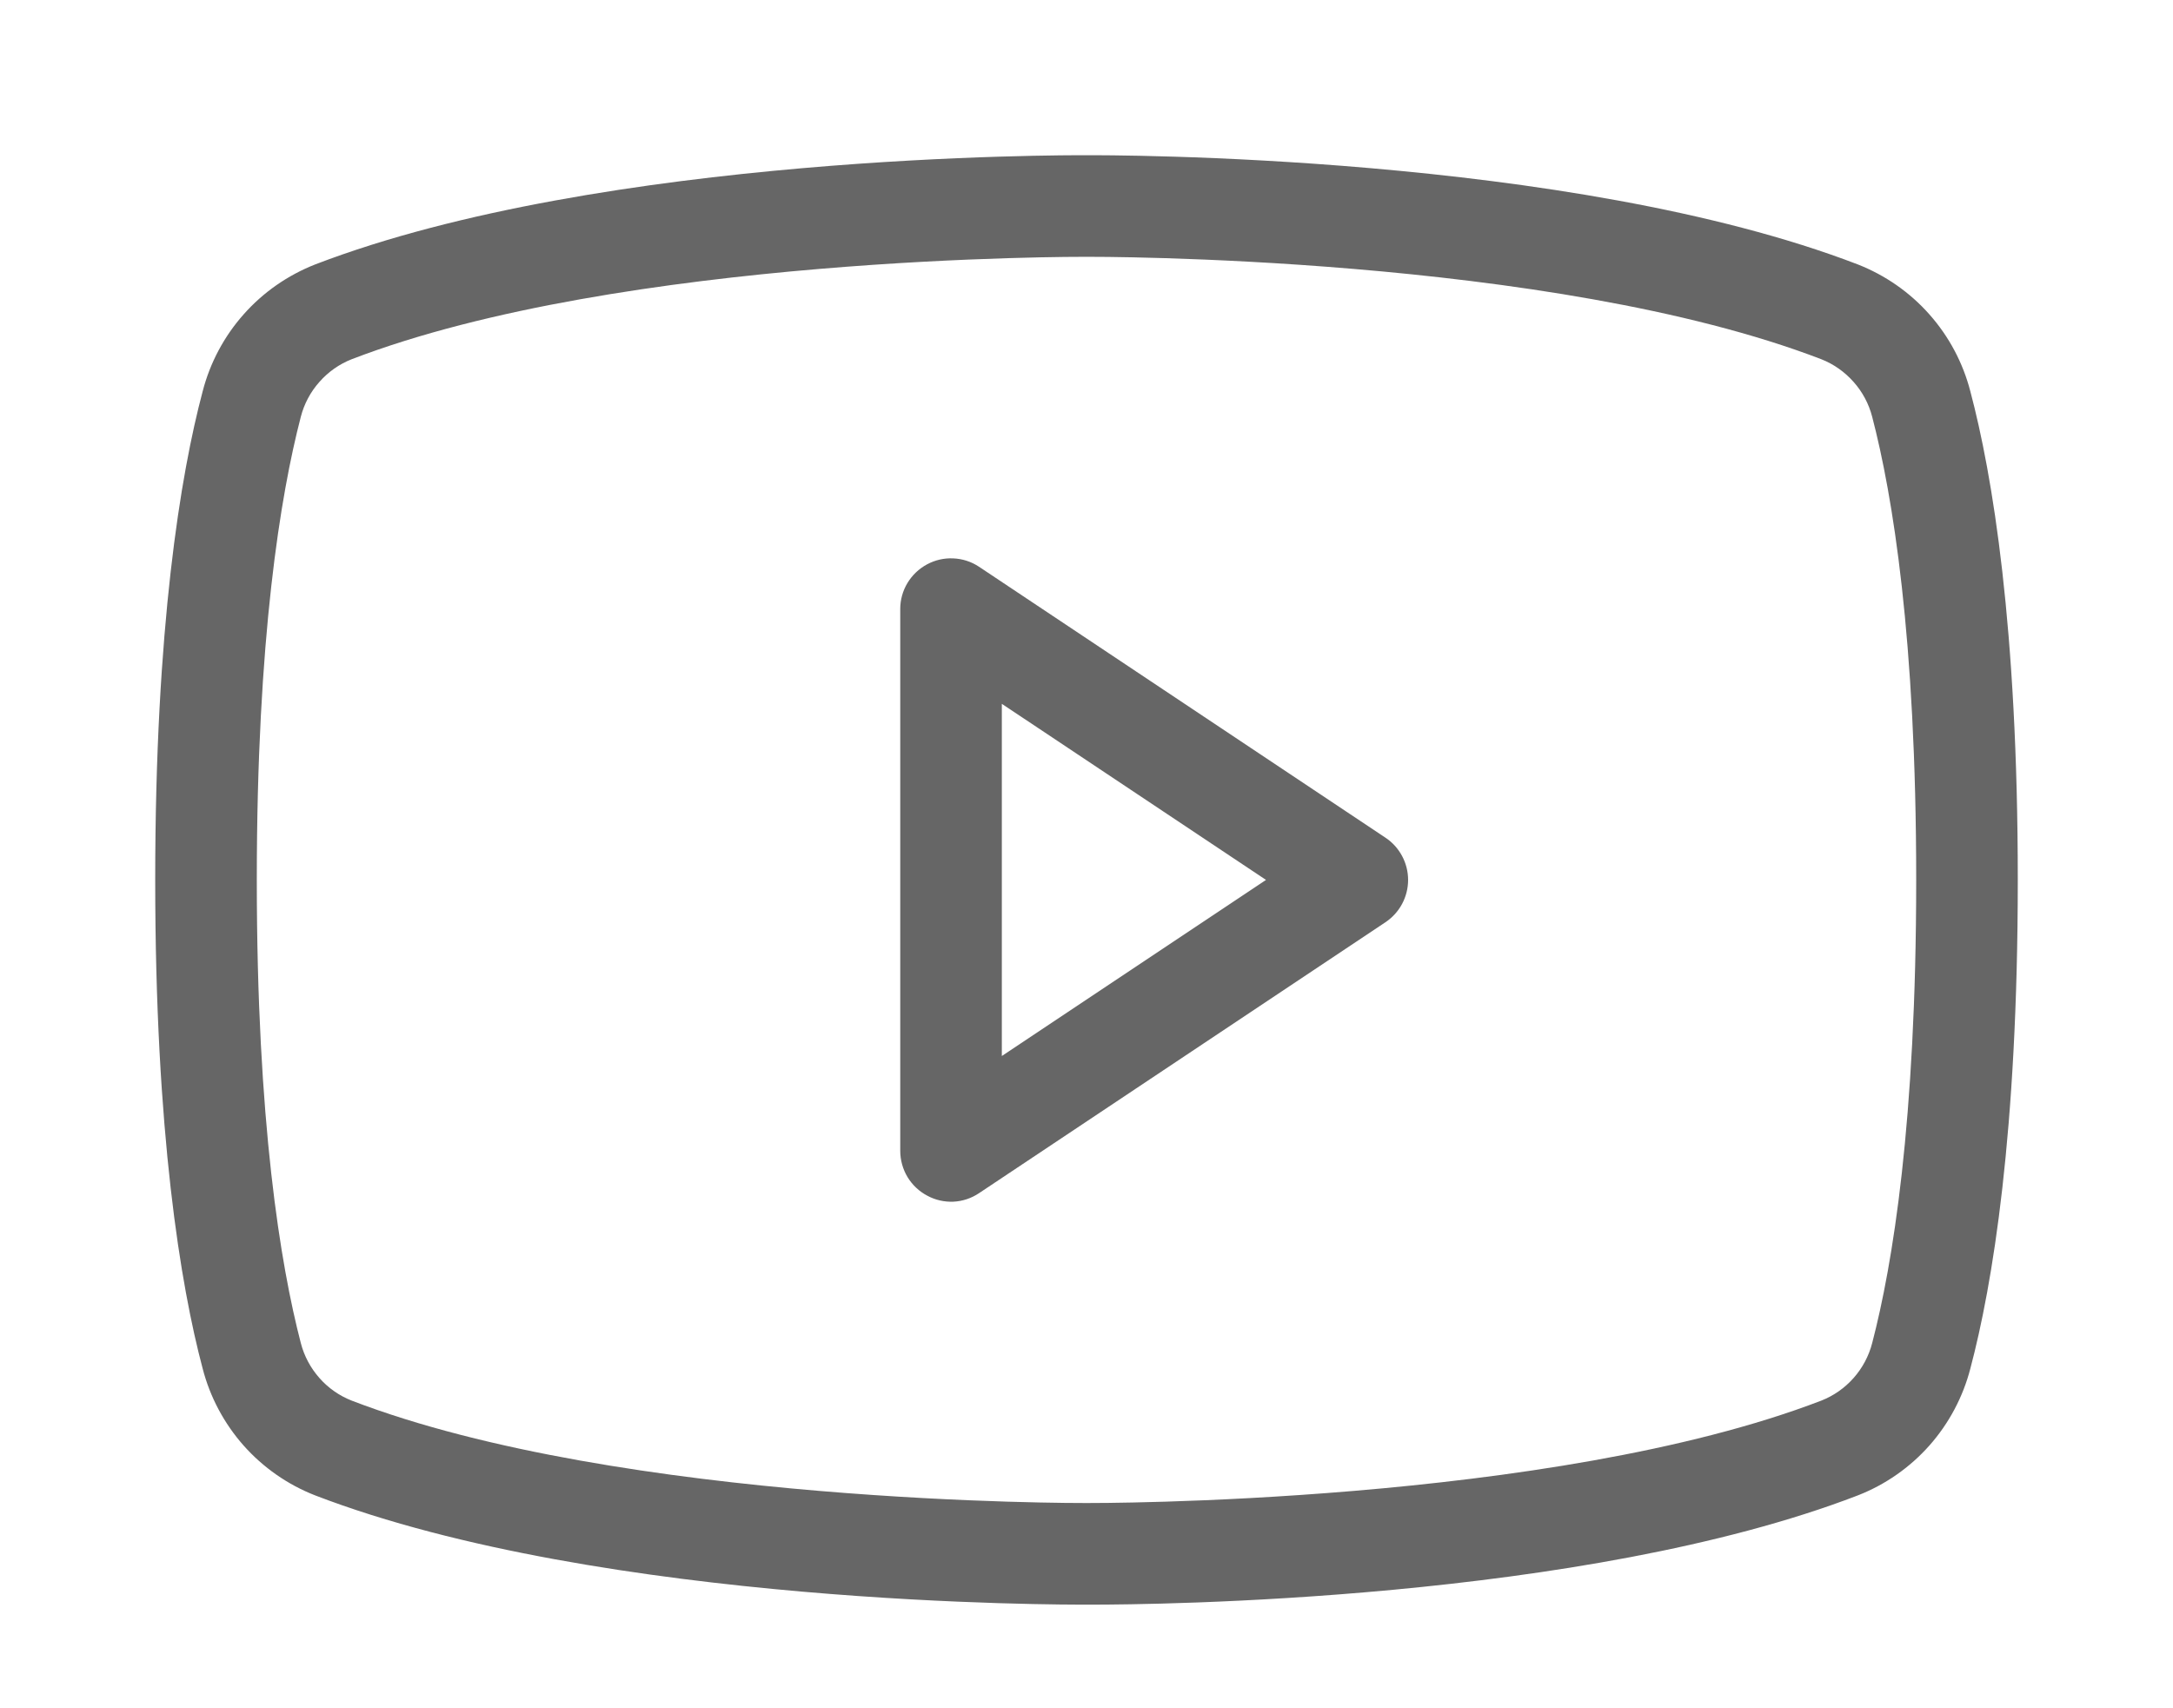
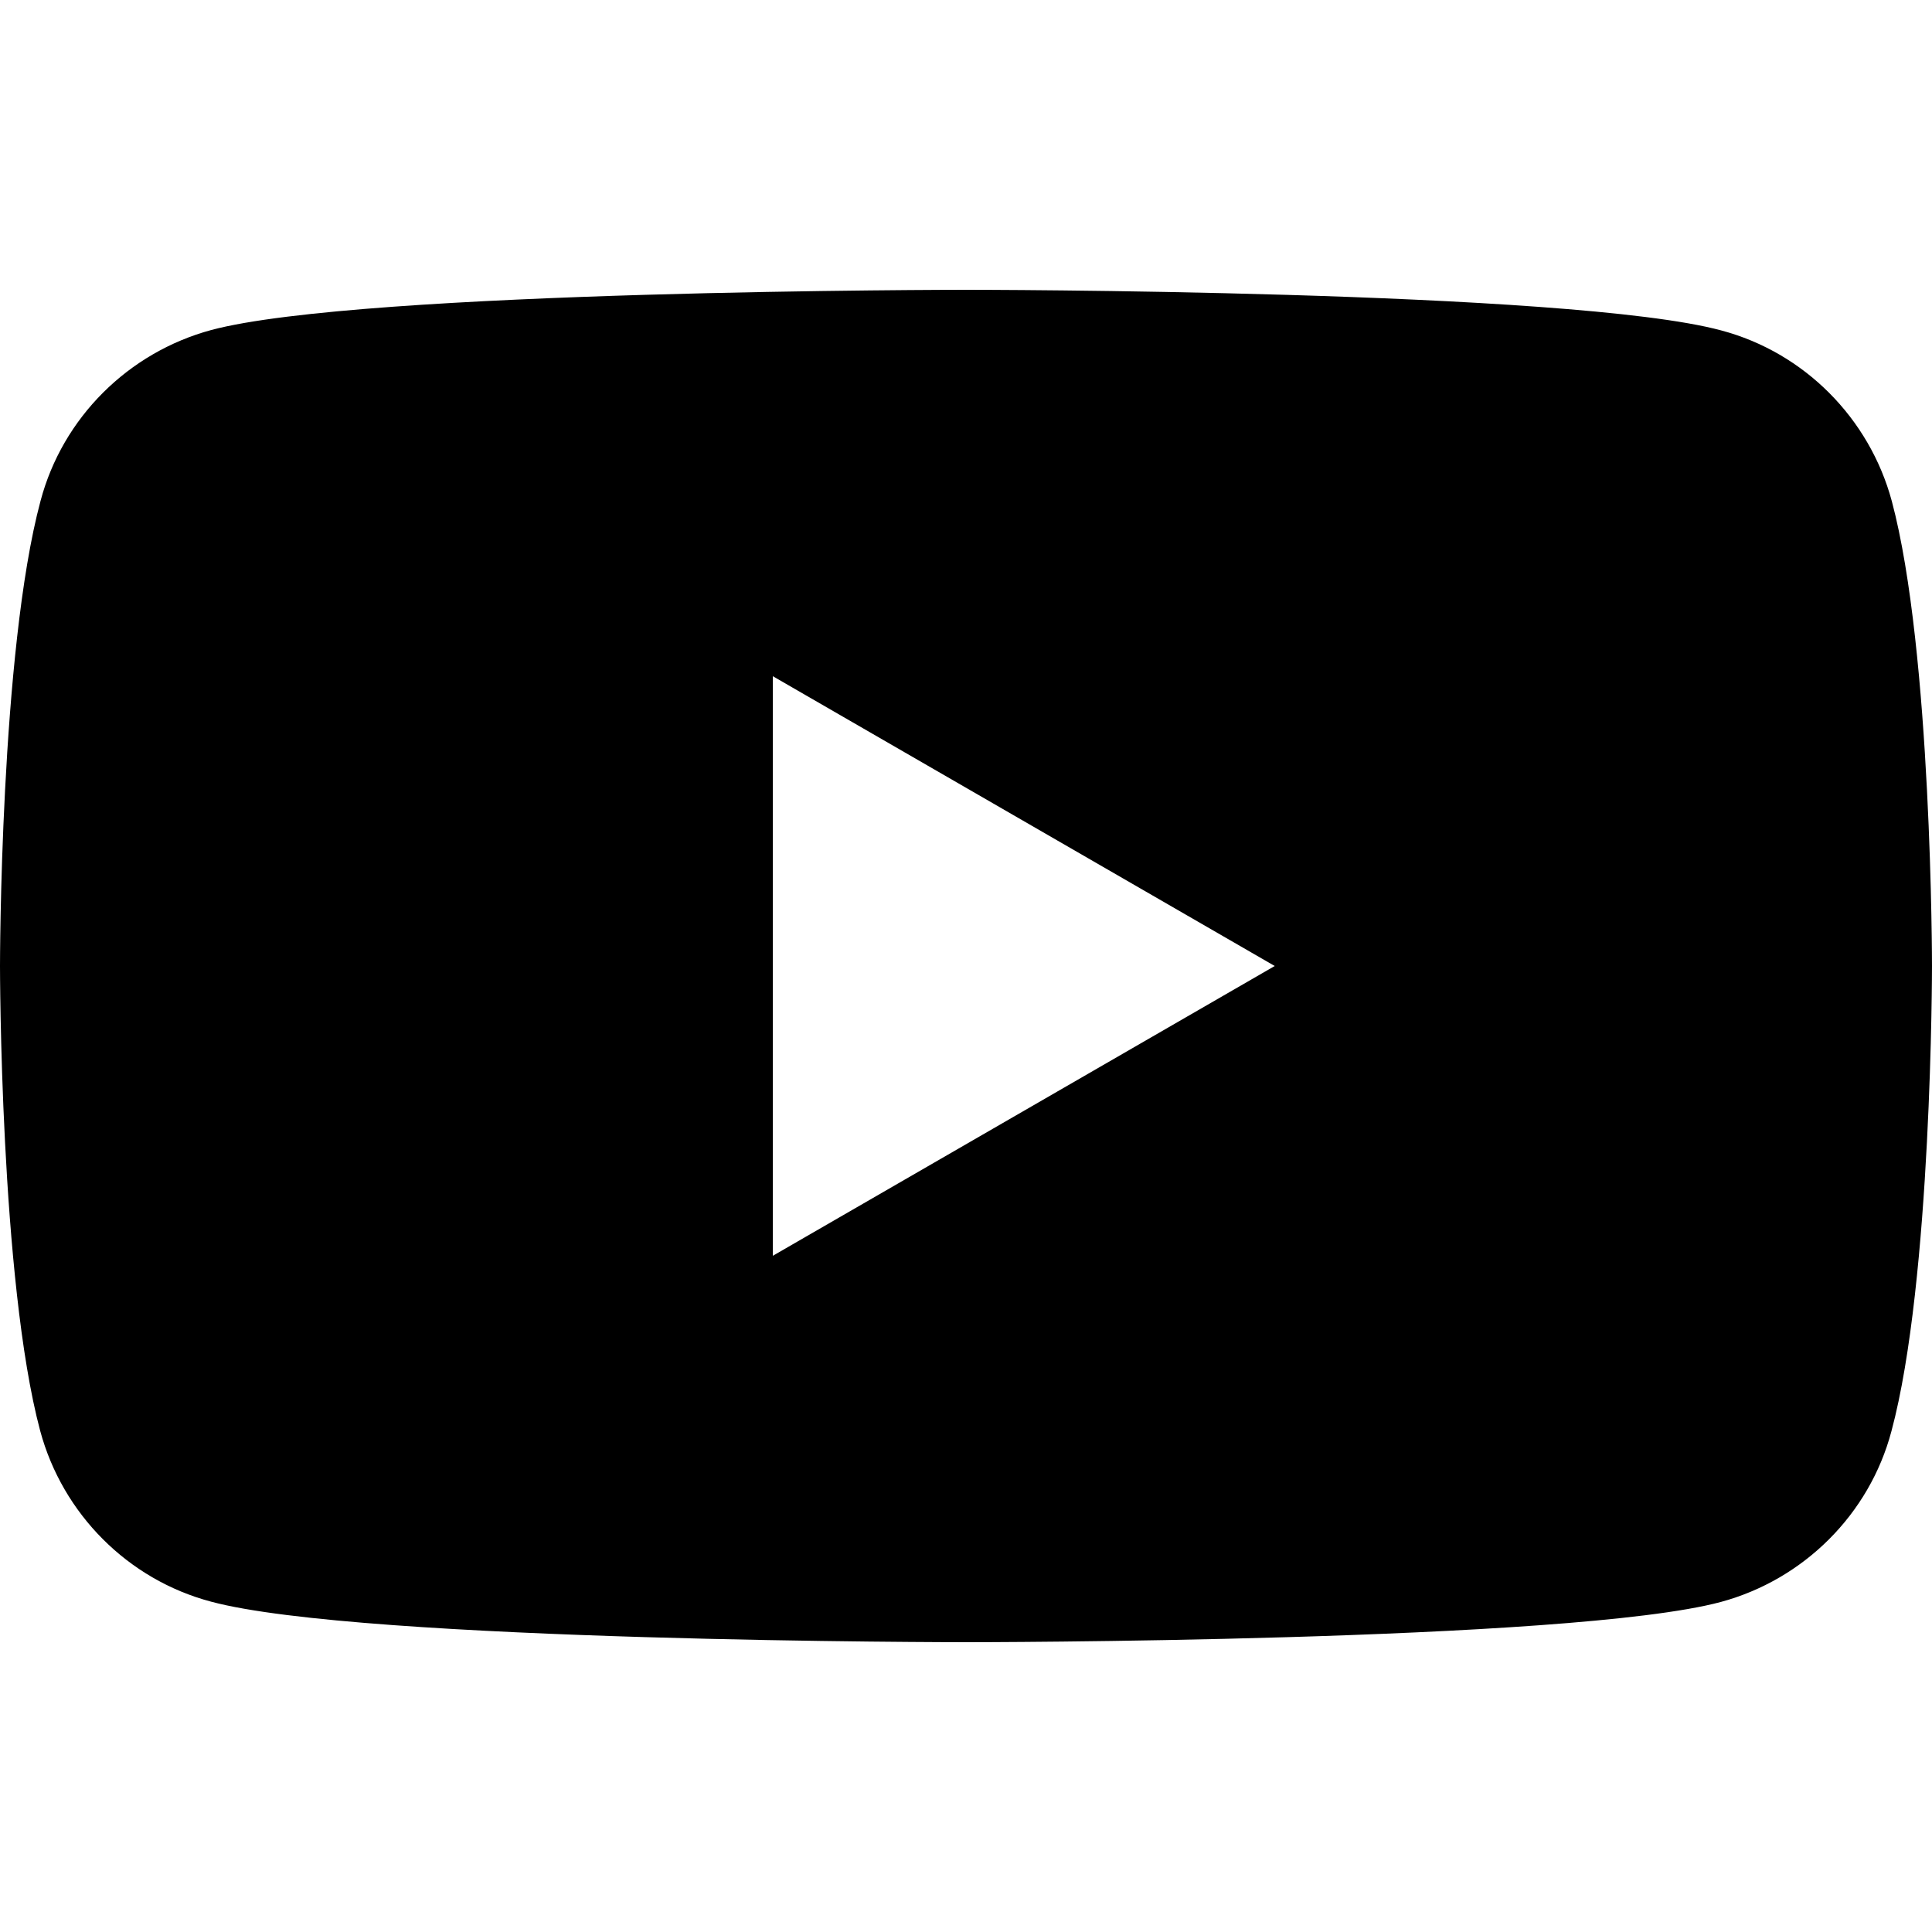
- <svg xmlns="http://www.w3.org/2000/svg" width="28" height="22" viewBox="0 0 28 22" fill="none">
-   <path d="M17.851 10.793L12.614 7.302C12.516 7.237 12.402 7.2 12.284 7.195C12.166 7.189 12.049 7.216 11.945 7.272C11.841 7.328 11.754 7.411 11.693 7.512C11.632 7.613 11.6 7.729 11.6 7.847V14.829C11.6 14.948 11.633 15.065 11.694 15.167C11.756 15.269 11.844 15.352 11.949 15.407C12.052 15.463 12.169 15.489 12.286 15.484C12.404 15.478 12.517 15.44 12.614 15.375L17.851 11.884C17.941 11.824 18.015 11.743 18.066 11.648C18.117 11.553 18.144 11.446 18.144 11.338C18.144 11.23 18.117 11.124 18.066 11.029C18.015 10.934 17.941 10.852 17.851 10.793ZM12.909 13.607V9.069L16.313 11.338L12.909 13.607ZM25.389 5.044C25.294 4.675 25.113 4.335 24.861 4.051C24.609 3.766 24.292 3.546 23.938 3.407C20.218 1.978 14.251 2 14 2C13.749 2 7.782 1.978 4.062 3.407C3.708 3.546 3.391 3.766 3.139 4.051C2.887 4.335 2.706 4.675 2.611 5.044C2.327 6.113 2 8.076 2 11.338C2 14.6 2.327 16.564 2.611 17.633C2.706 18.001 2.887 18.341 3.139 18.626C3.391 18.91 3.708 19.131 4.062 19.269C7.782 20.698 13.749 20.676 14 20.676H14.076C14.829 20.676 20.393 20.633 23.938 19.269C24.292 19.131 24.609 18.91 24.861 18.626C25.113 18.341 25.294 18.001 25.389 17.633C25.673 16.564 26 14.6 26 11.338C26 8.076 25.673 6.113 25.389 5.044ZM24.124 17.305C24.081 17.472 23.999 17.626 23.885 17.755C23.771 17.884 23.629 17.984 23.469 18.047C19.978 19.389 14.066 19.367 14 19.367C13.934 19.367 8.022 19.389 4.531 18.047C4.371 17.984 4.228 17.884 4.115 17.755C4.001 17.626 3.919 17.472 3.876 17.305C3.615 16.302 3.309 14.458 3.309 11.338C3.309 8.218 3.615 6.375 3.876 5.371C3.919 5.204 4.001 5.05 4.115 4.922C4.228 4.793 4.371 4.692 4.531 4.629C8.022 3.287 13.934 3.309 14 3.309C14.066 3.309 19.978 3.287 23.469 4.629C23.629 4.692 23.771 4.793 23.885 4.922C23.999 5.05 24.081 5.204 24.124 5.371C24.386 6.375 24.691 8.218 24.691 11.338C24.691 14.458 24.386 16.302 24.124 17.305Z" fill="#666666" />
+ <svg xmlns="http://www.w3.org/2000/svg" width="500" height="500" viewBox="0 0 500 500">
+   <path d="M489.6,129.7c-5.8-21.5-22.7-38.5-44.2-44.2C406.4,75,250,75,250,75S93.6,75,54.7,85.4c-21.5,5.8-38.5,22.7-44.2,44.2  C0,168.6,0,250,0,250s0,81.4,10.4,120.3c5.8,21.5,22.7,38.5,44.2,44.2C93.6,425,250,425,250,425s156.4,0,195.3-10.4  c21.5-5.8,38.5-22.7,44.2-44.2C500,331.4,500,250,500,250S500,168.6,489.6,129.7z M200,325V175l129.9,75L200,325z" />
</svg>
